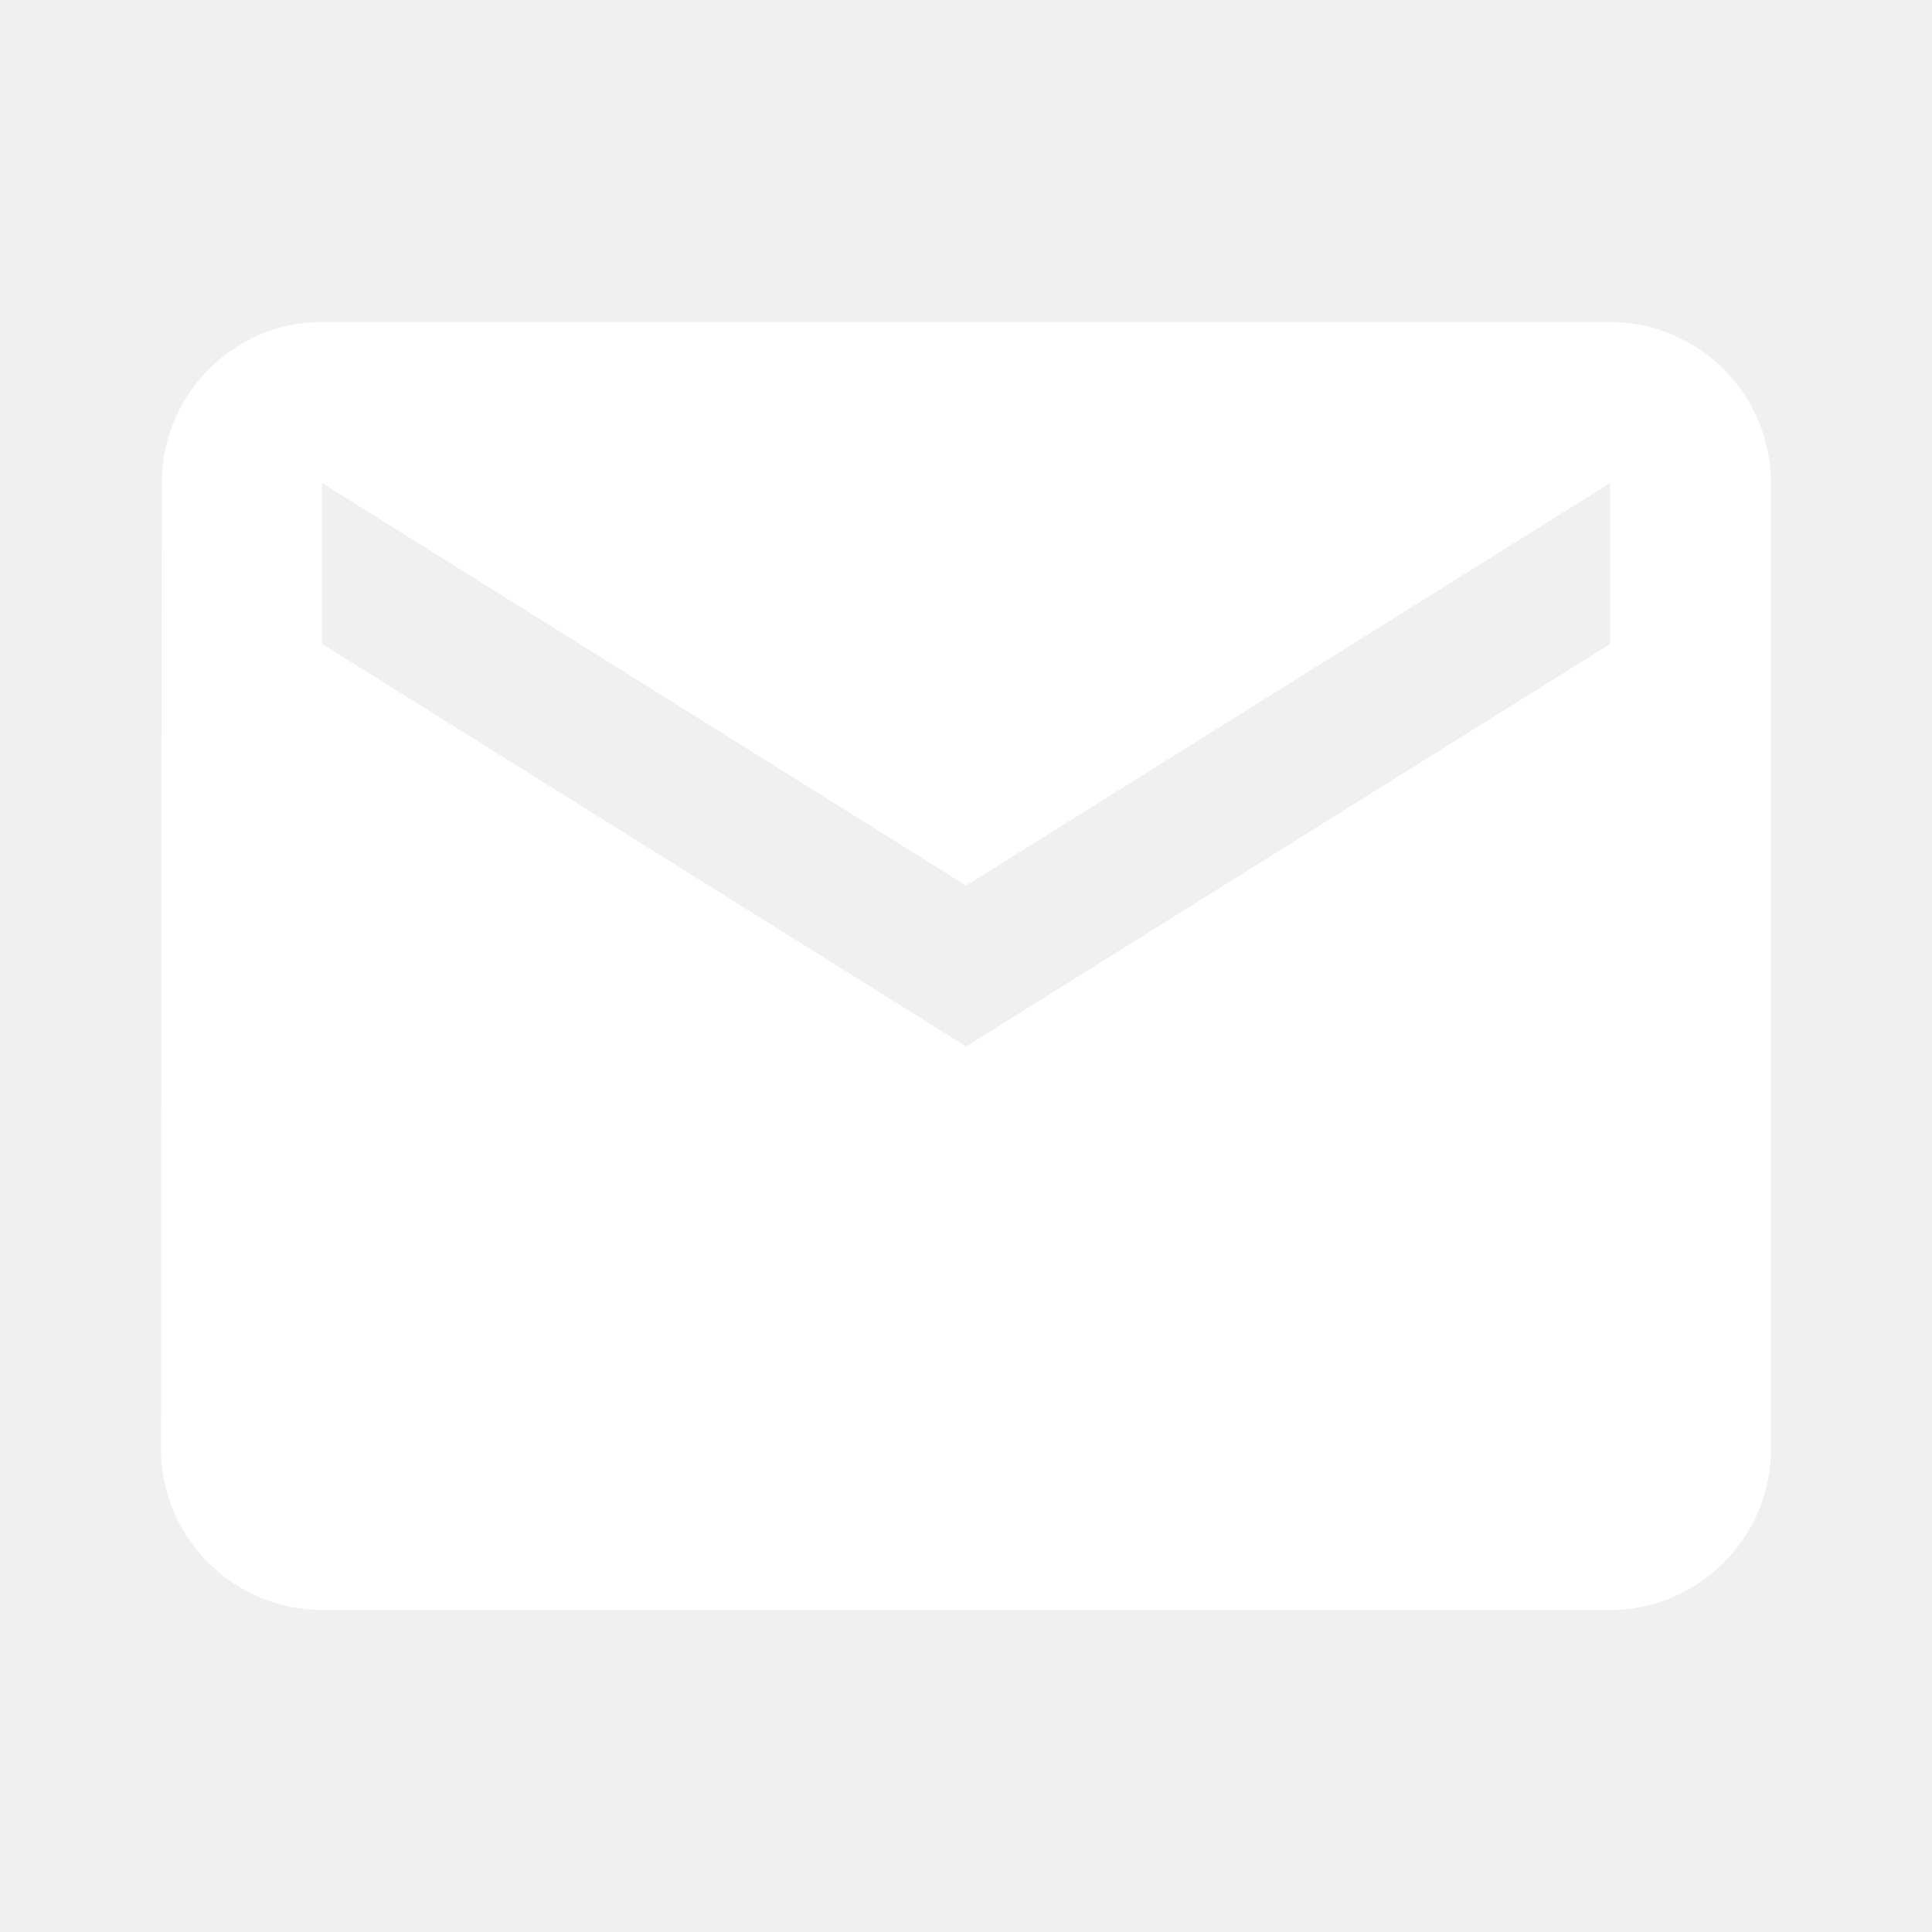
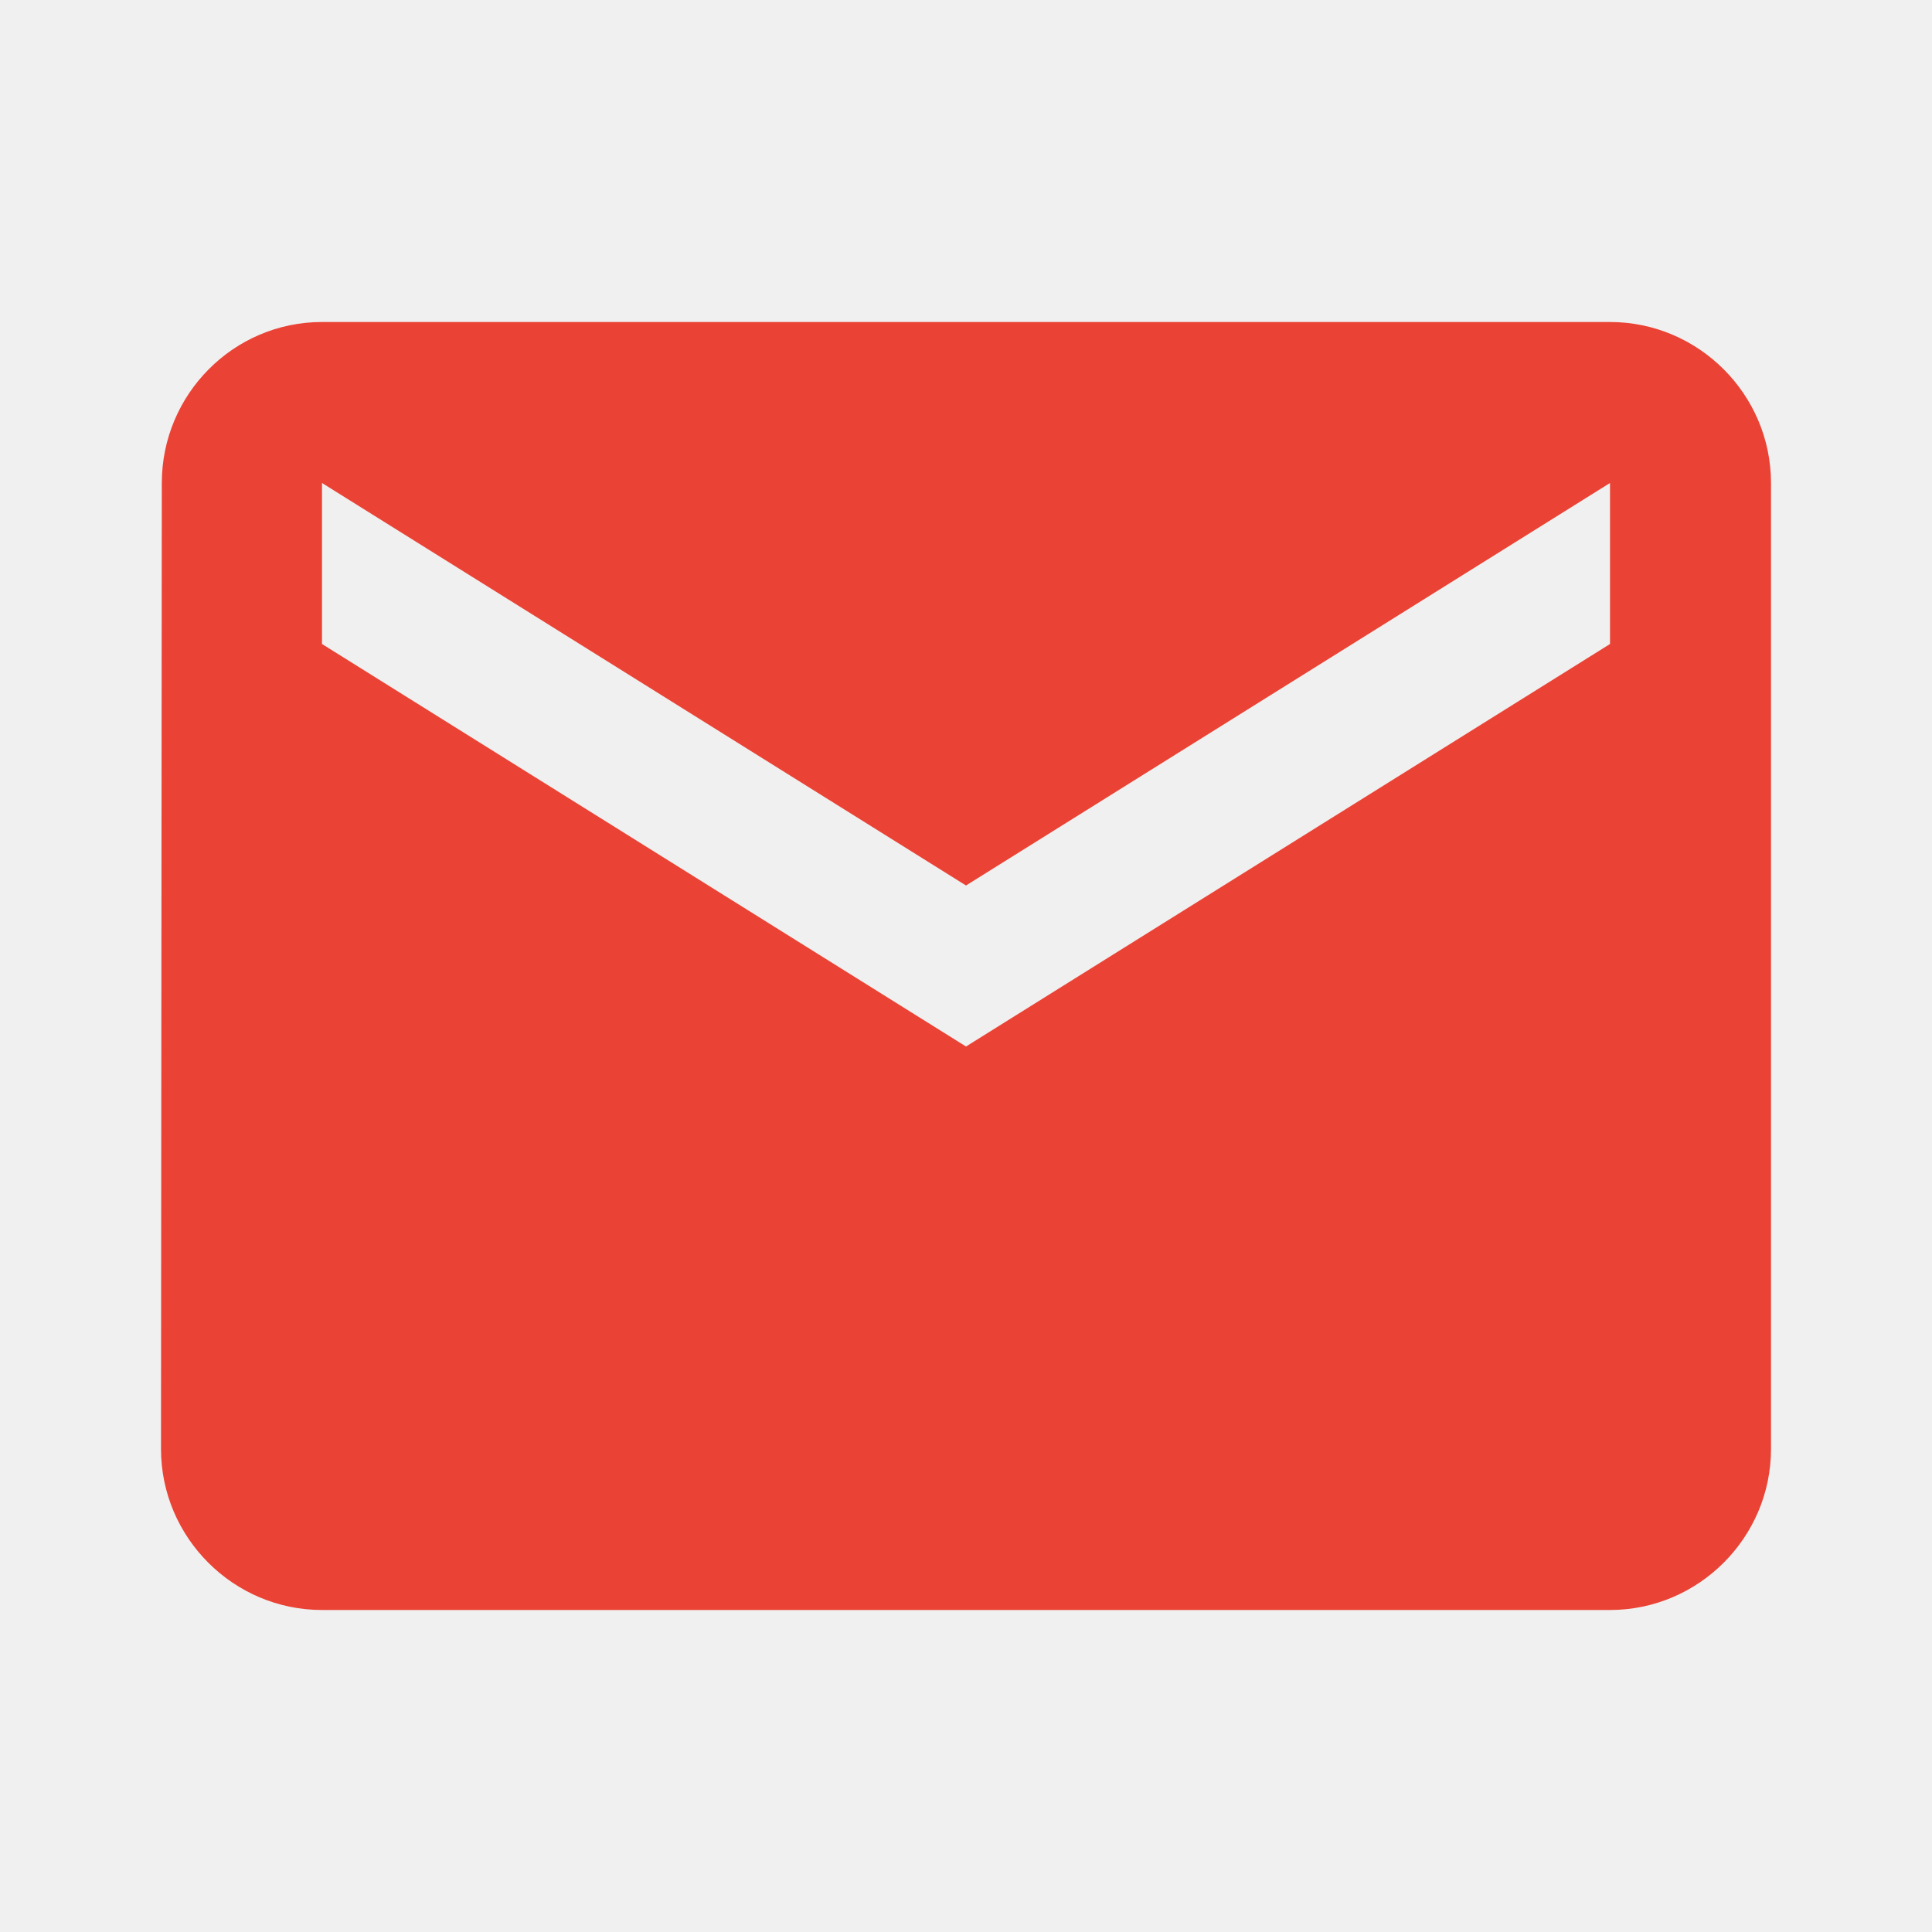
- <svg xmlns="http://www.w3.org/2000/svg" viewBox="0 0 24 24" fill="#FFFFFF">
+ <svg xmlns="http://www.w3.org/2000/svg" viewBox="0 0 24 24" fill="#EA4335">
  <path d="M20 4H4c-1.1 0-1.99.9-1.99 2L2 18c0 1.1.9 2 2 2h16c1.1 0 2-.9 2-2V6c0-1.1-.9-2-2-2zm0 4l-8 5-8-5V6l8 5 8-5v2z" />
</svg>
